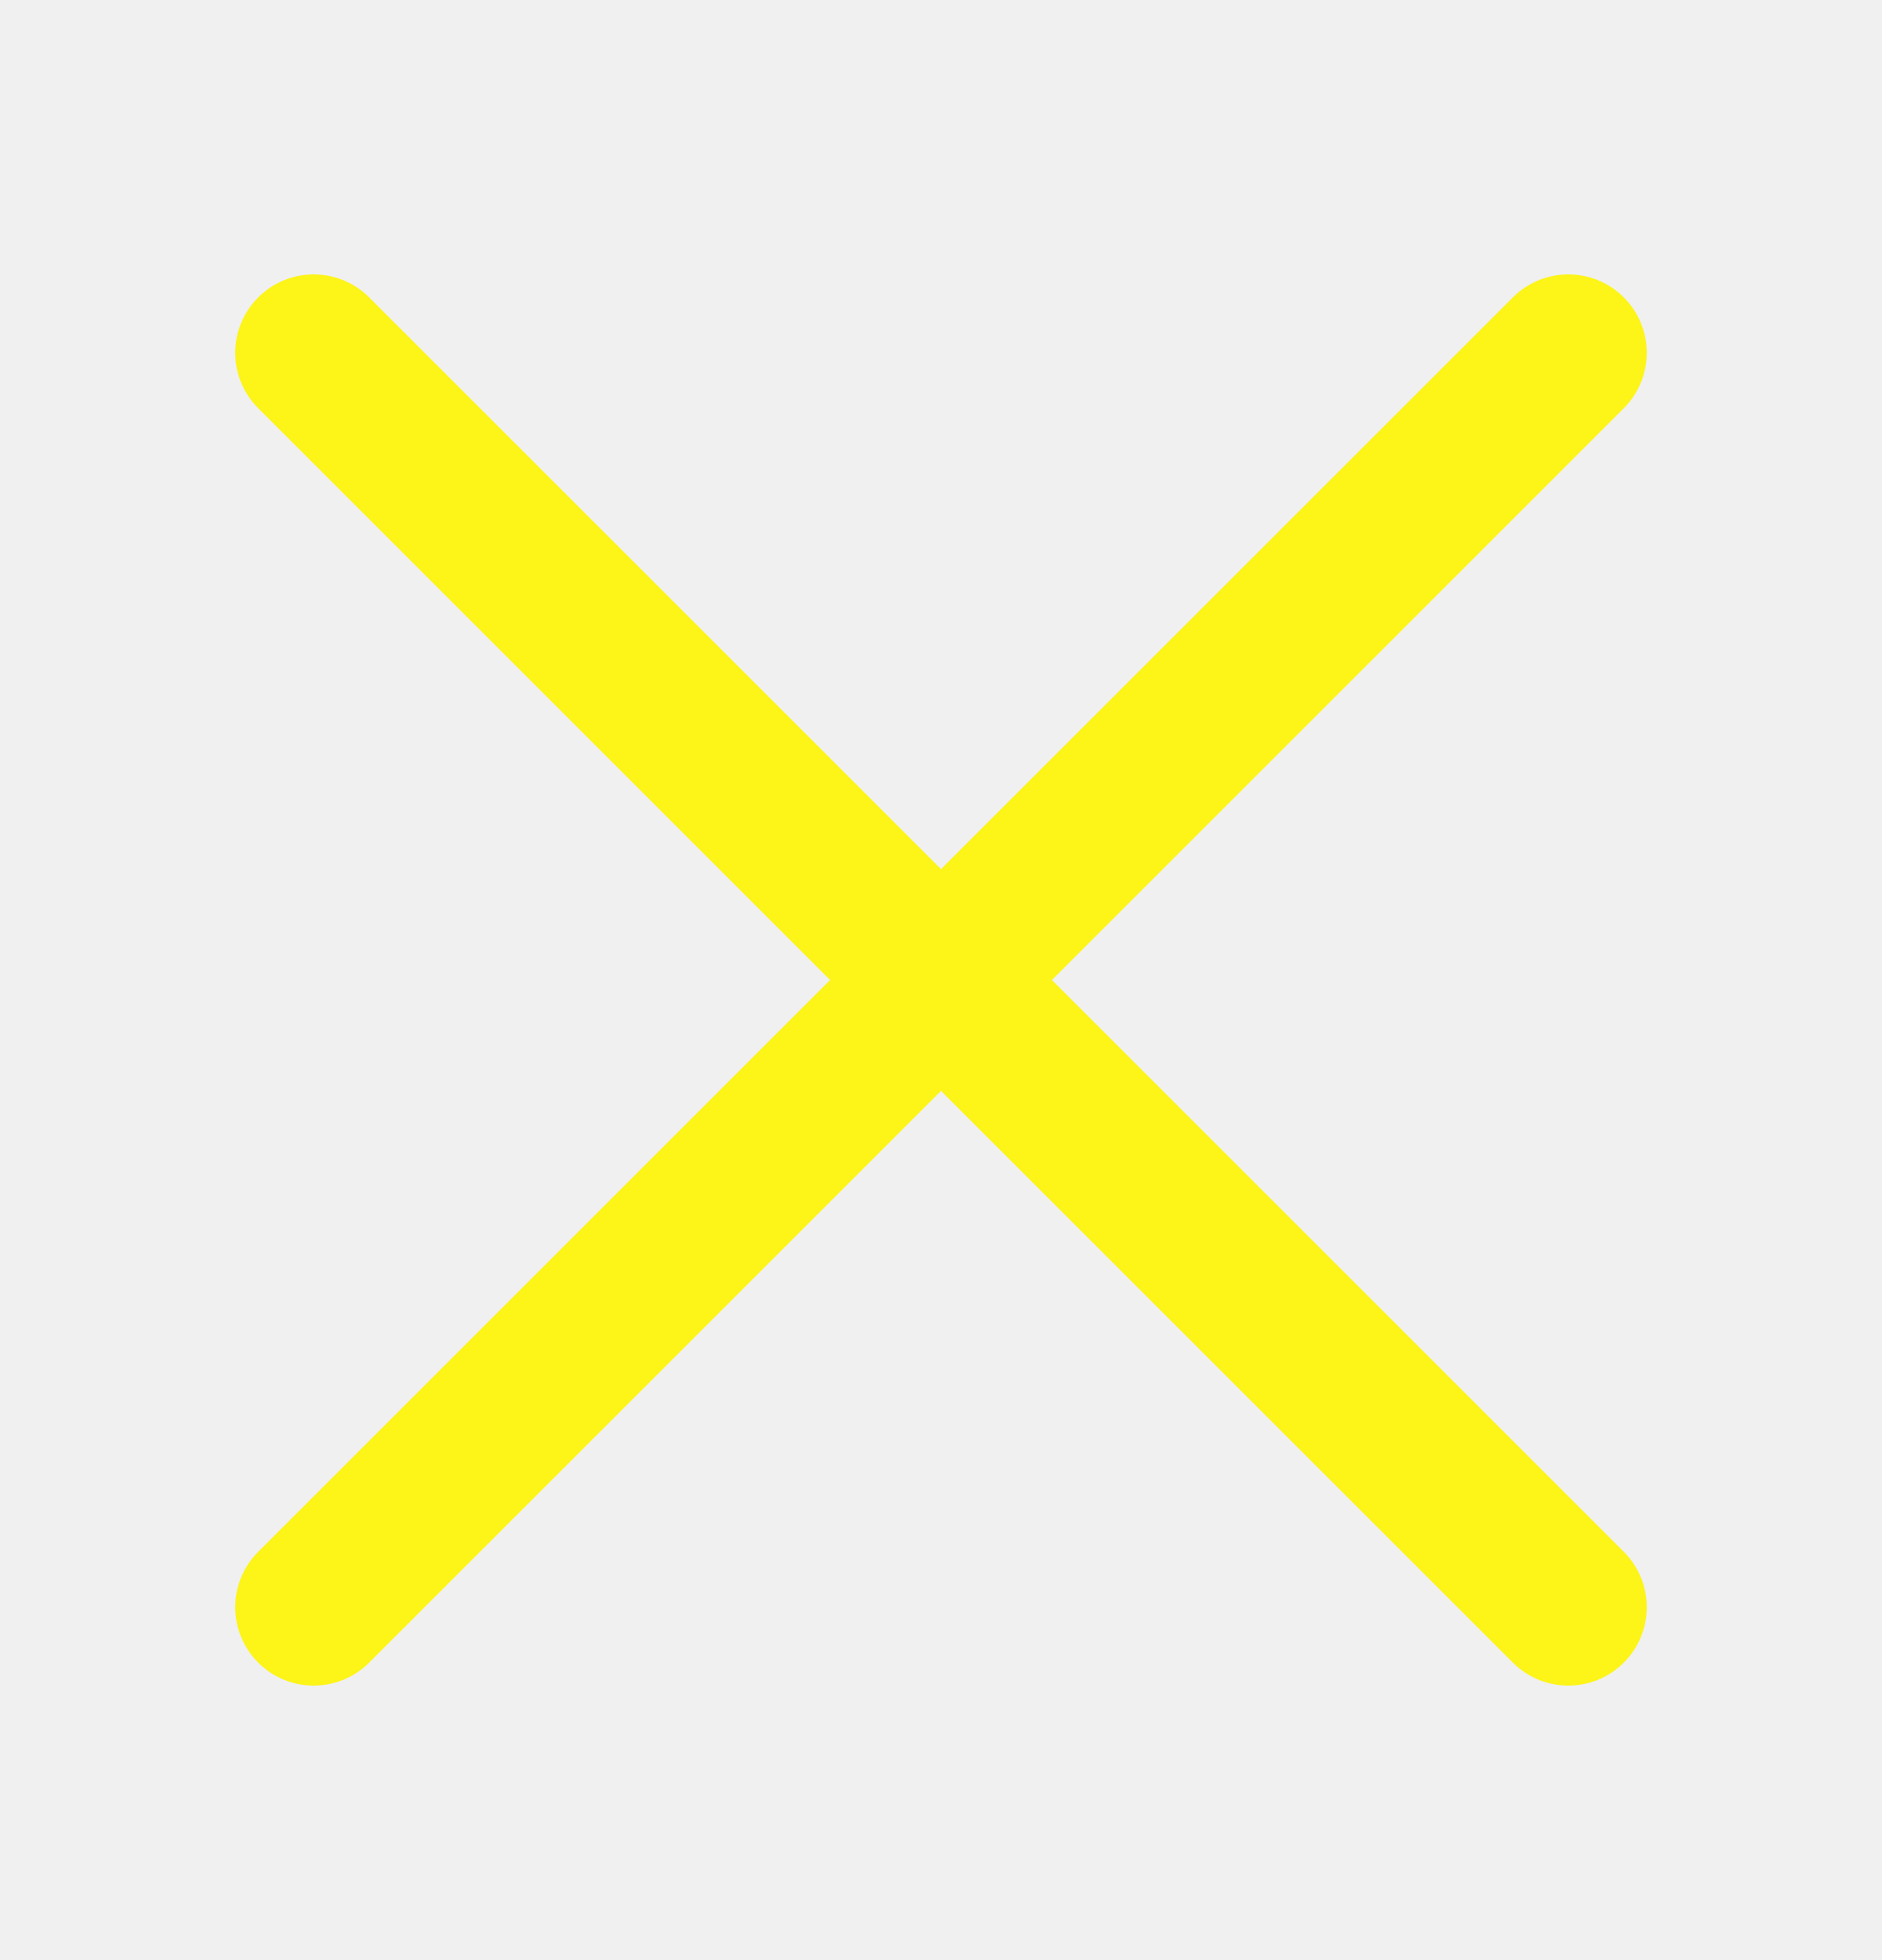
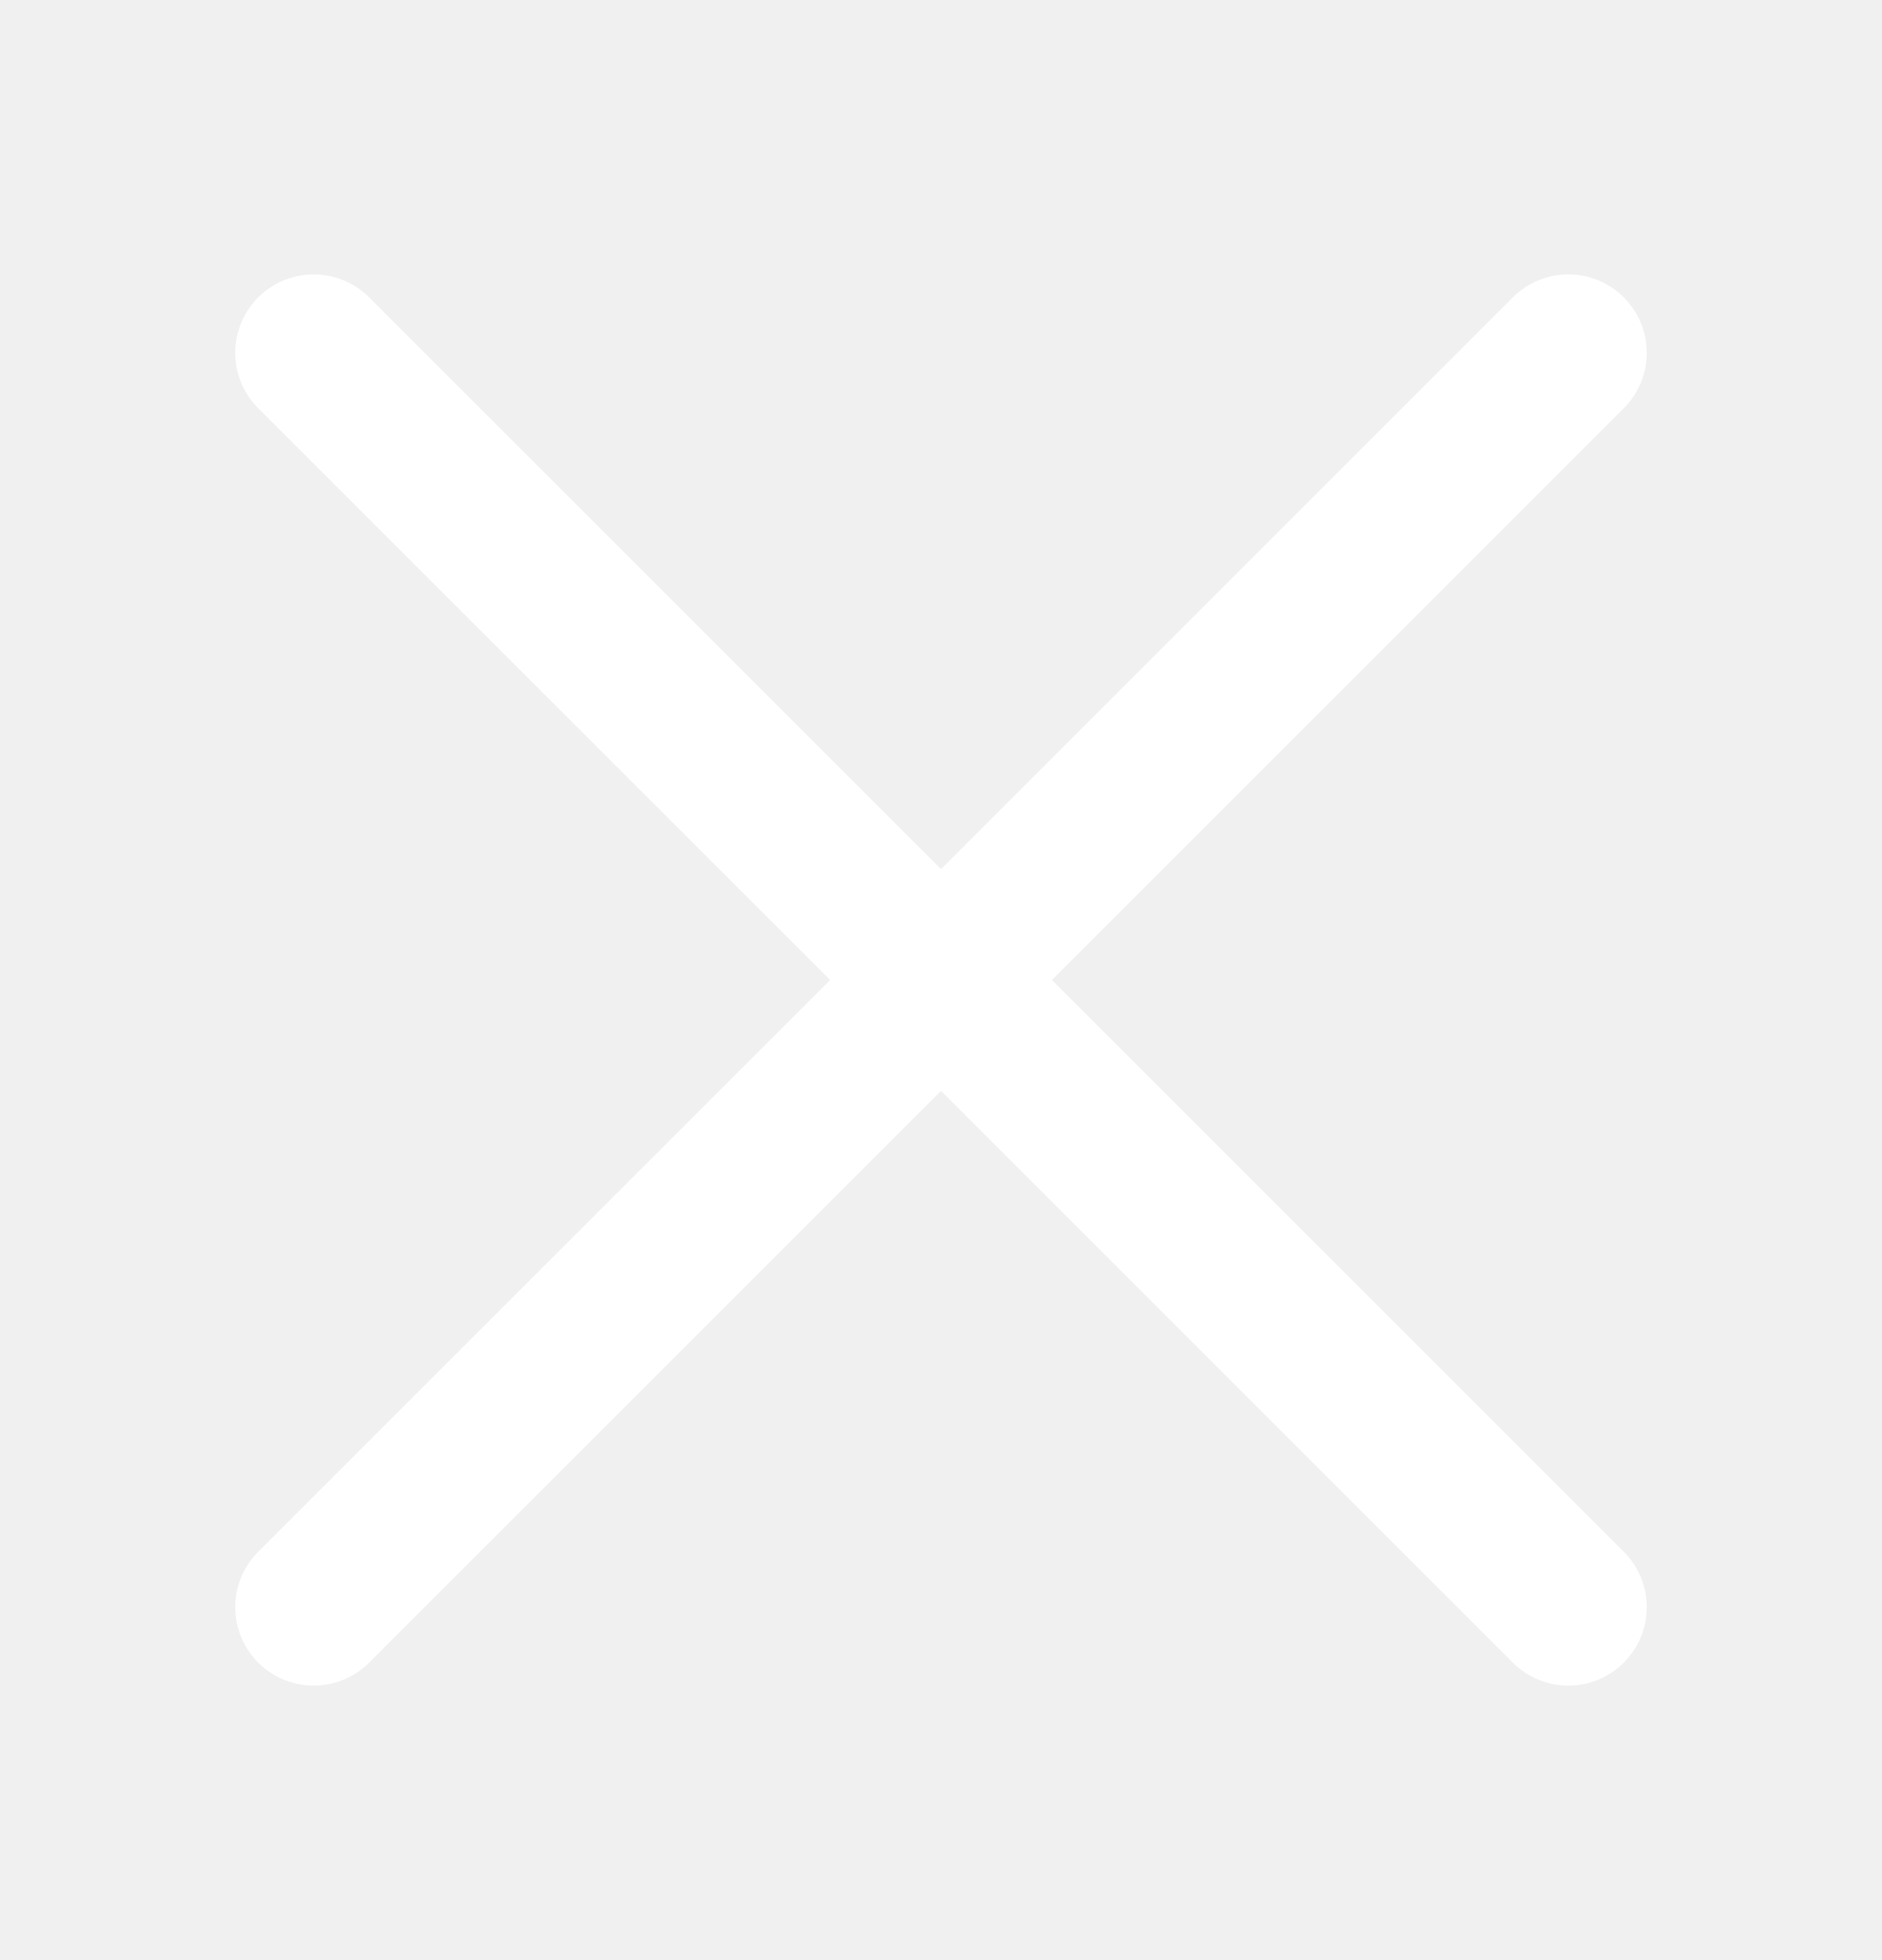
<svg xmlns="http://www.w3.org/2000/svg" width="24" height="25" viewBox="0 0 24 25" fill="none">
-   <path d="M20 20.5L4 4.5M20 4.5L4 20.5" stroke="#FDF418" stroke-width="2" stroke-linecap="round" />
+   <path d="M20 20.5L4 4.5M20 4.5L4 20.5" stroke="white" stroke-width="2" stroke-linecap="round" />
</svg>
